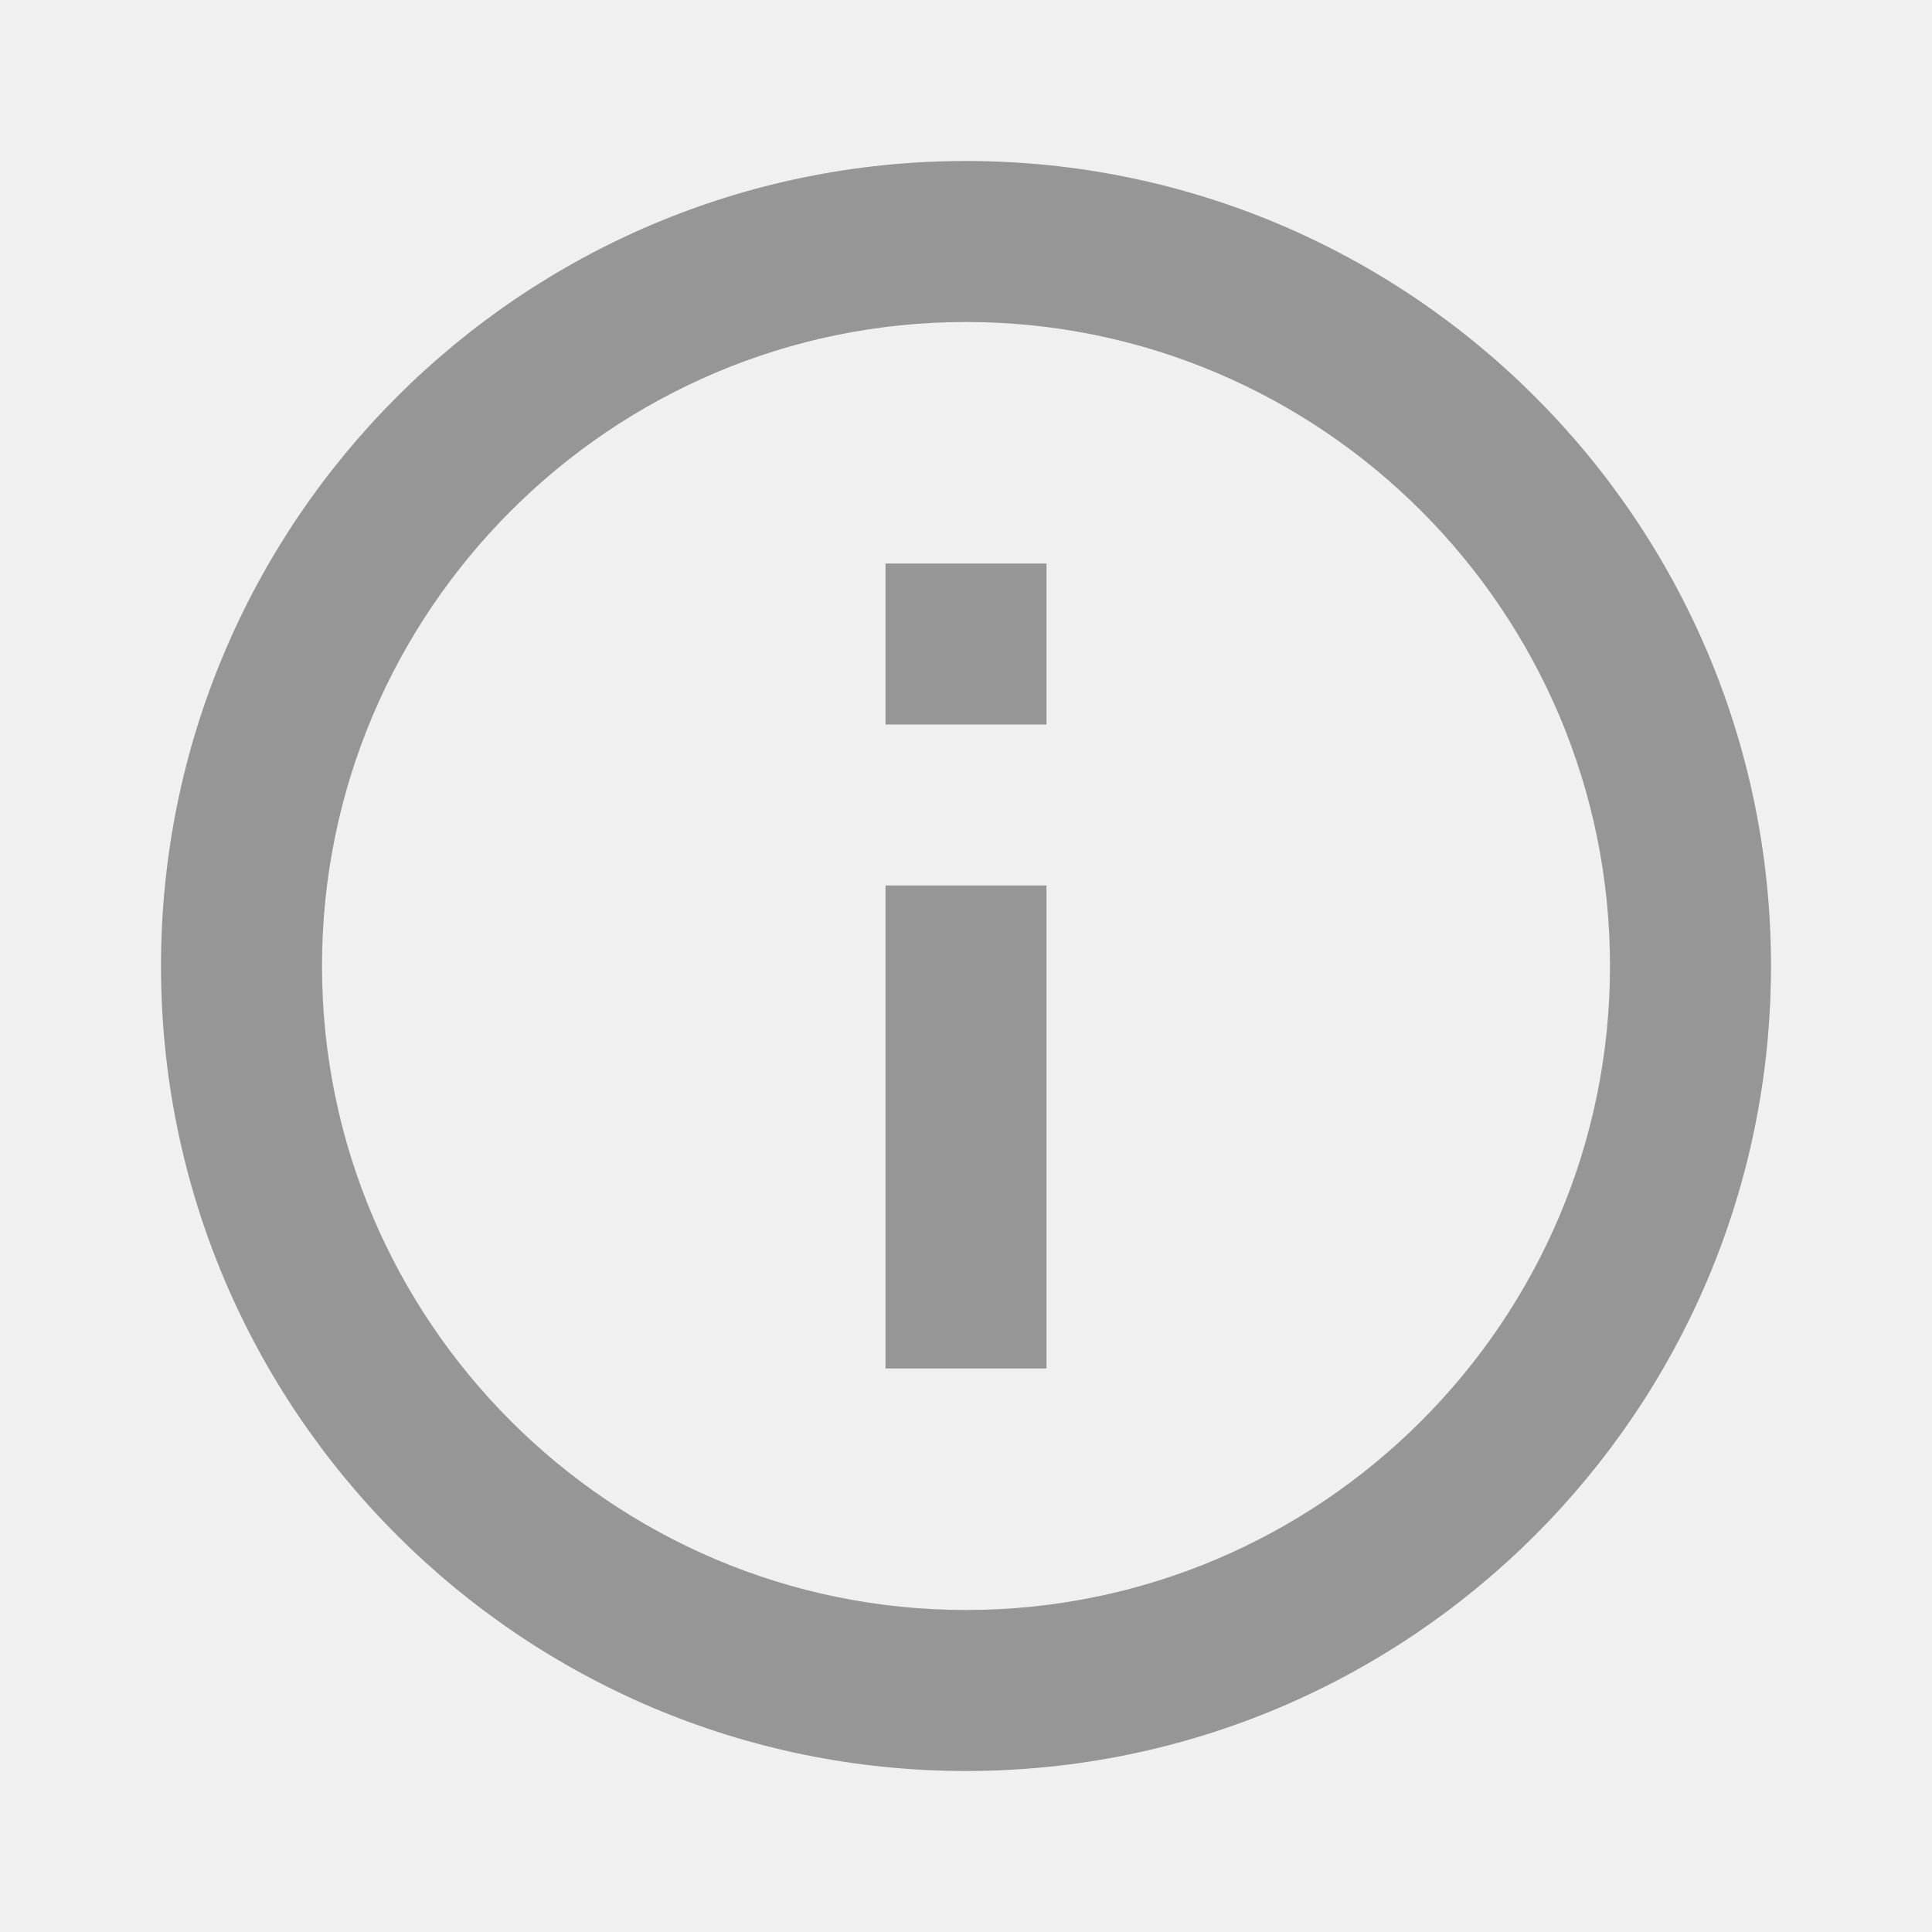
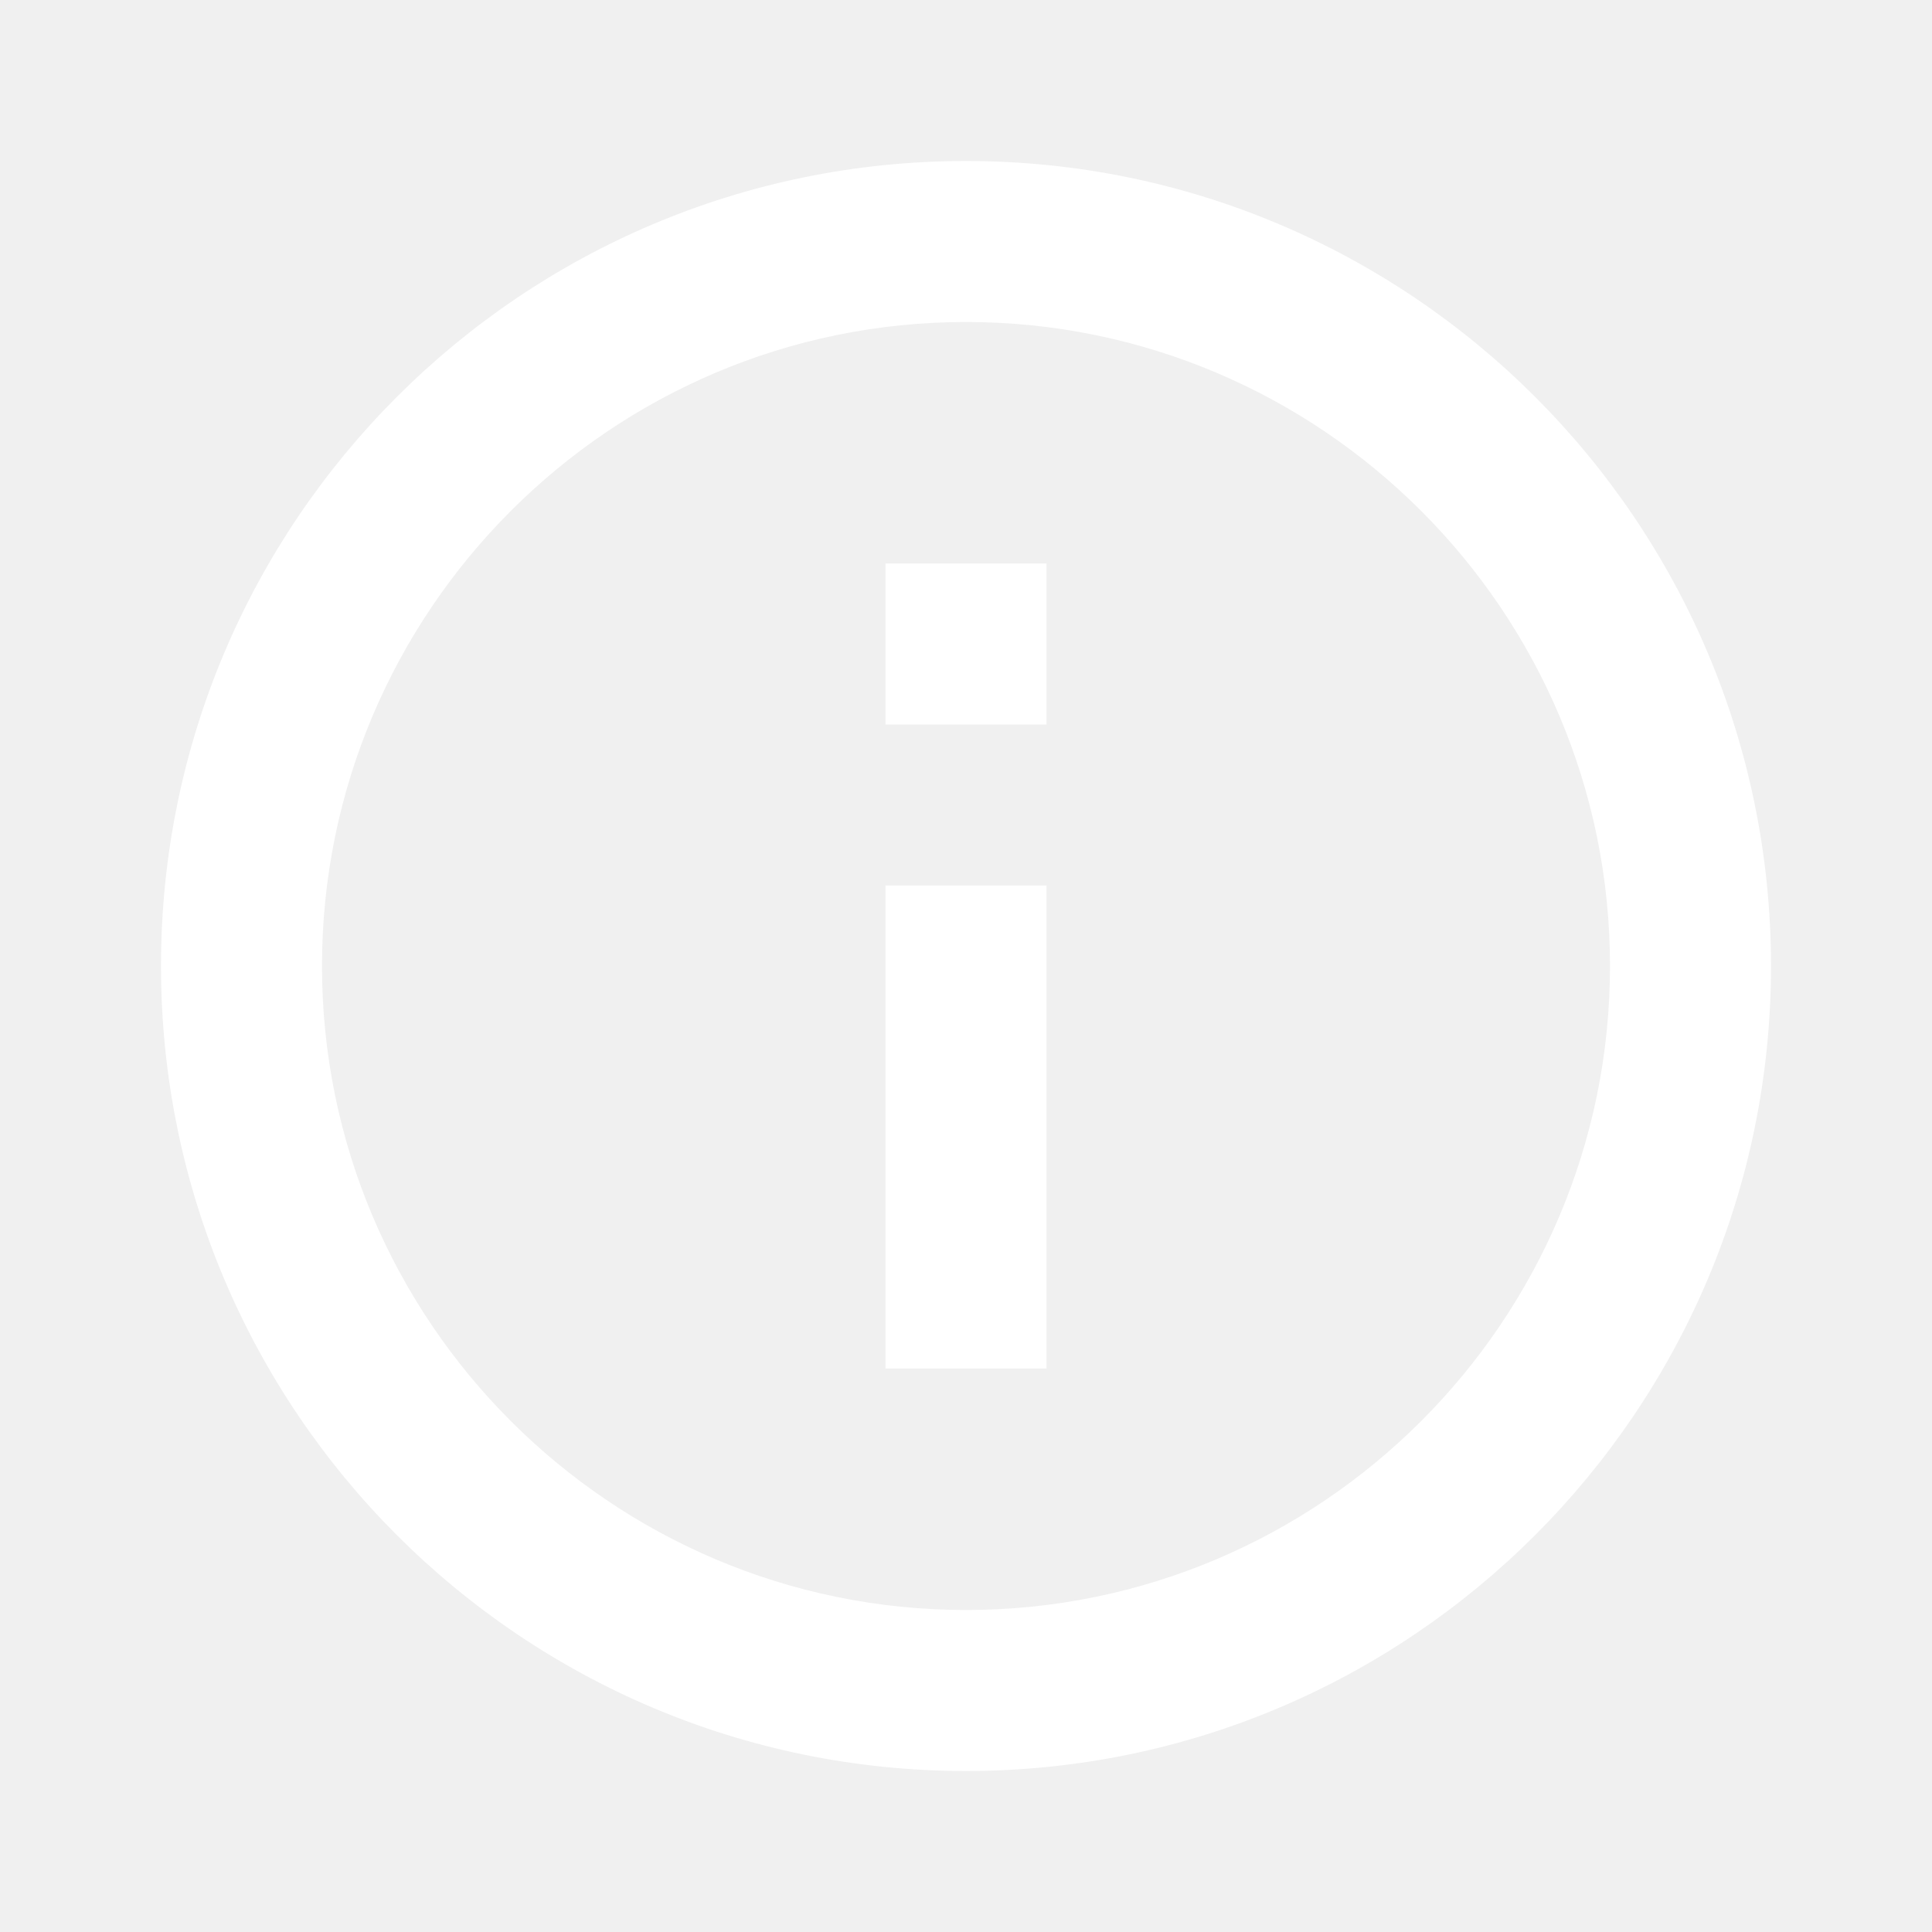
<svg xmlns="http://www.w3.org/2000/svg" fill="none" height="24" viewBox="0 0 24 24" width="24">
-   <path d="m11 7h2v2h-2zm0 4h2v6h-2zm1-9c-5.52 0-10 4.48-10 10s4.48 10 10 10 10-4.48 10-10-4.48-10-10-10zm0 18c-4.41 0-8-3.59-8-8s3.59-8 8-8 8 3.59 8 8-3.59 8-8 8z" fill="#969696" />
+   <path d="m11 7h2v2h-2zm0 4h2v6h-2zm1-9c-5.52 0-10 4.48-10 10s4.48 10 10 10 10-4.48 10-10-4.48-10-10-10zm0 18c-4.41 0-8-3.59-8-8s3.59-8 8-8 8 3.59 8 8-3.59 8-8 8z" fill="white" />
</svg>
